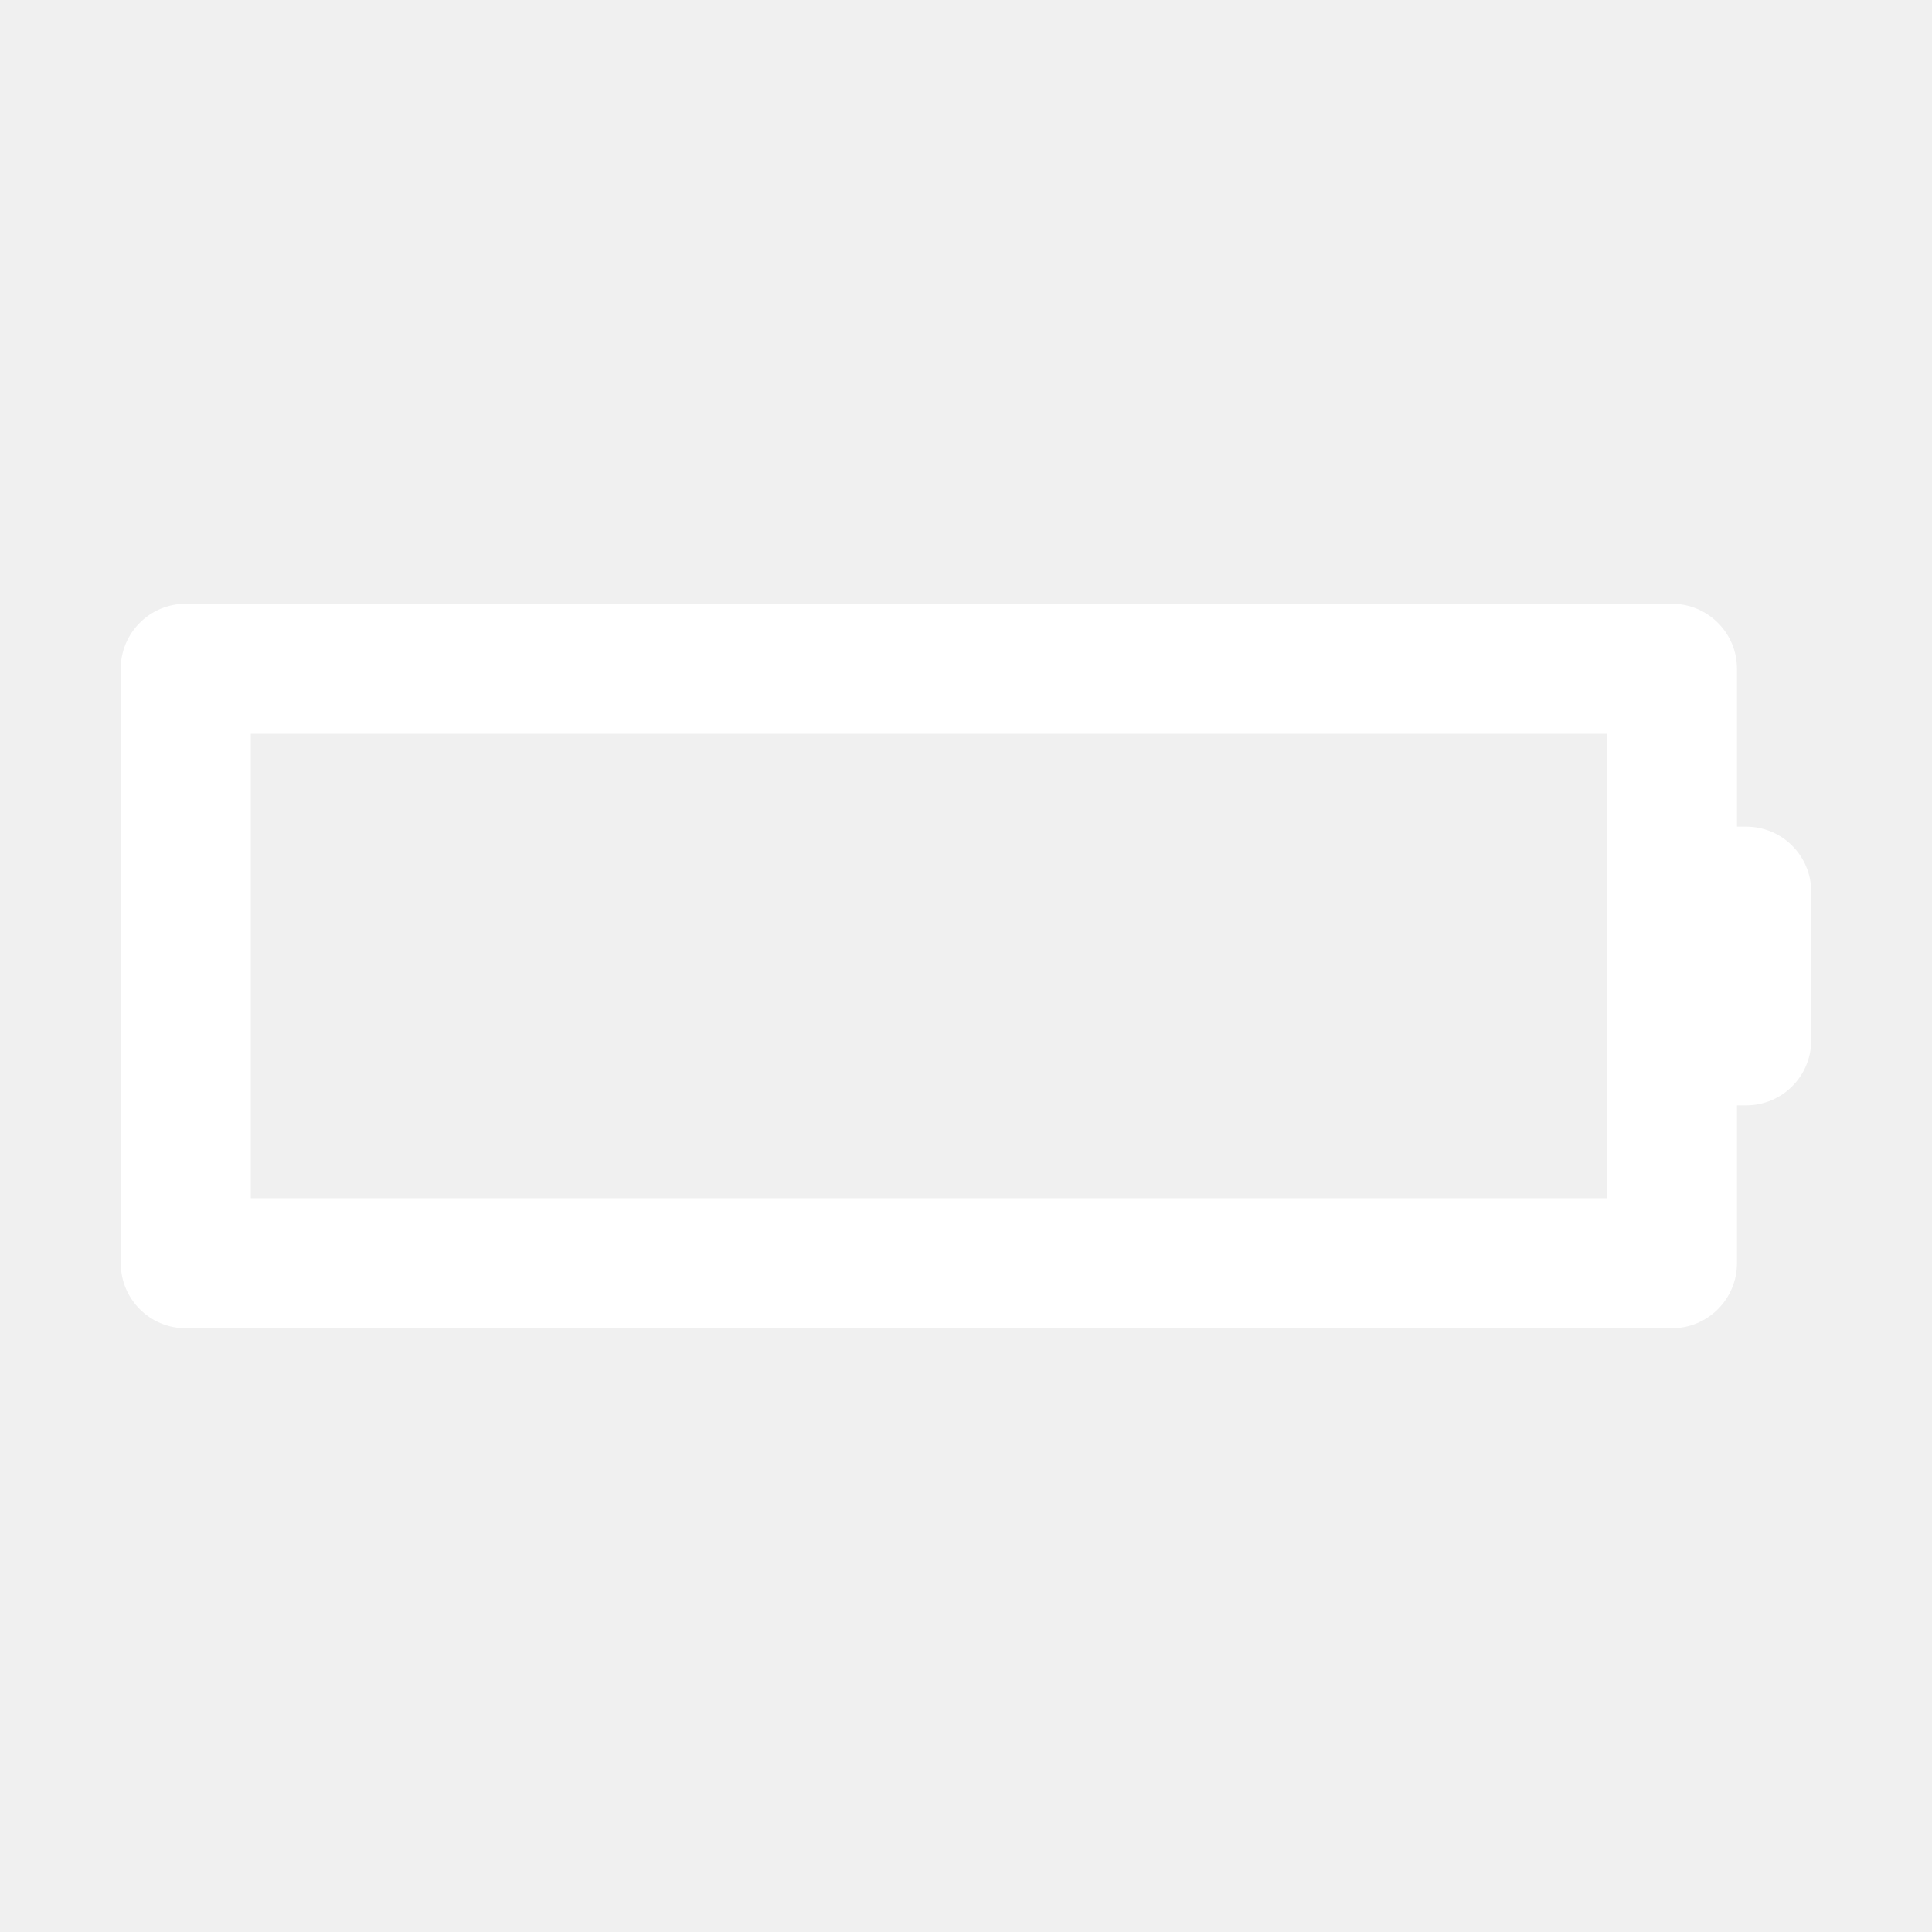
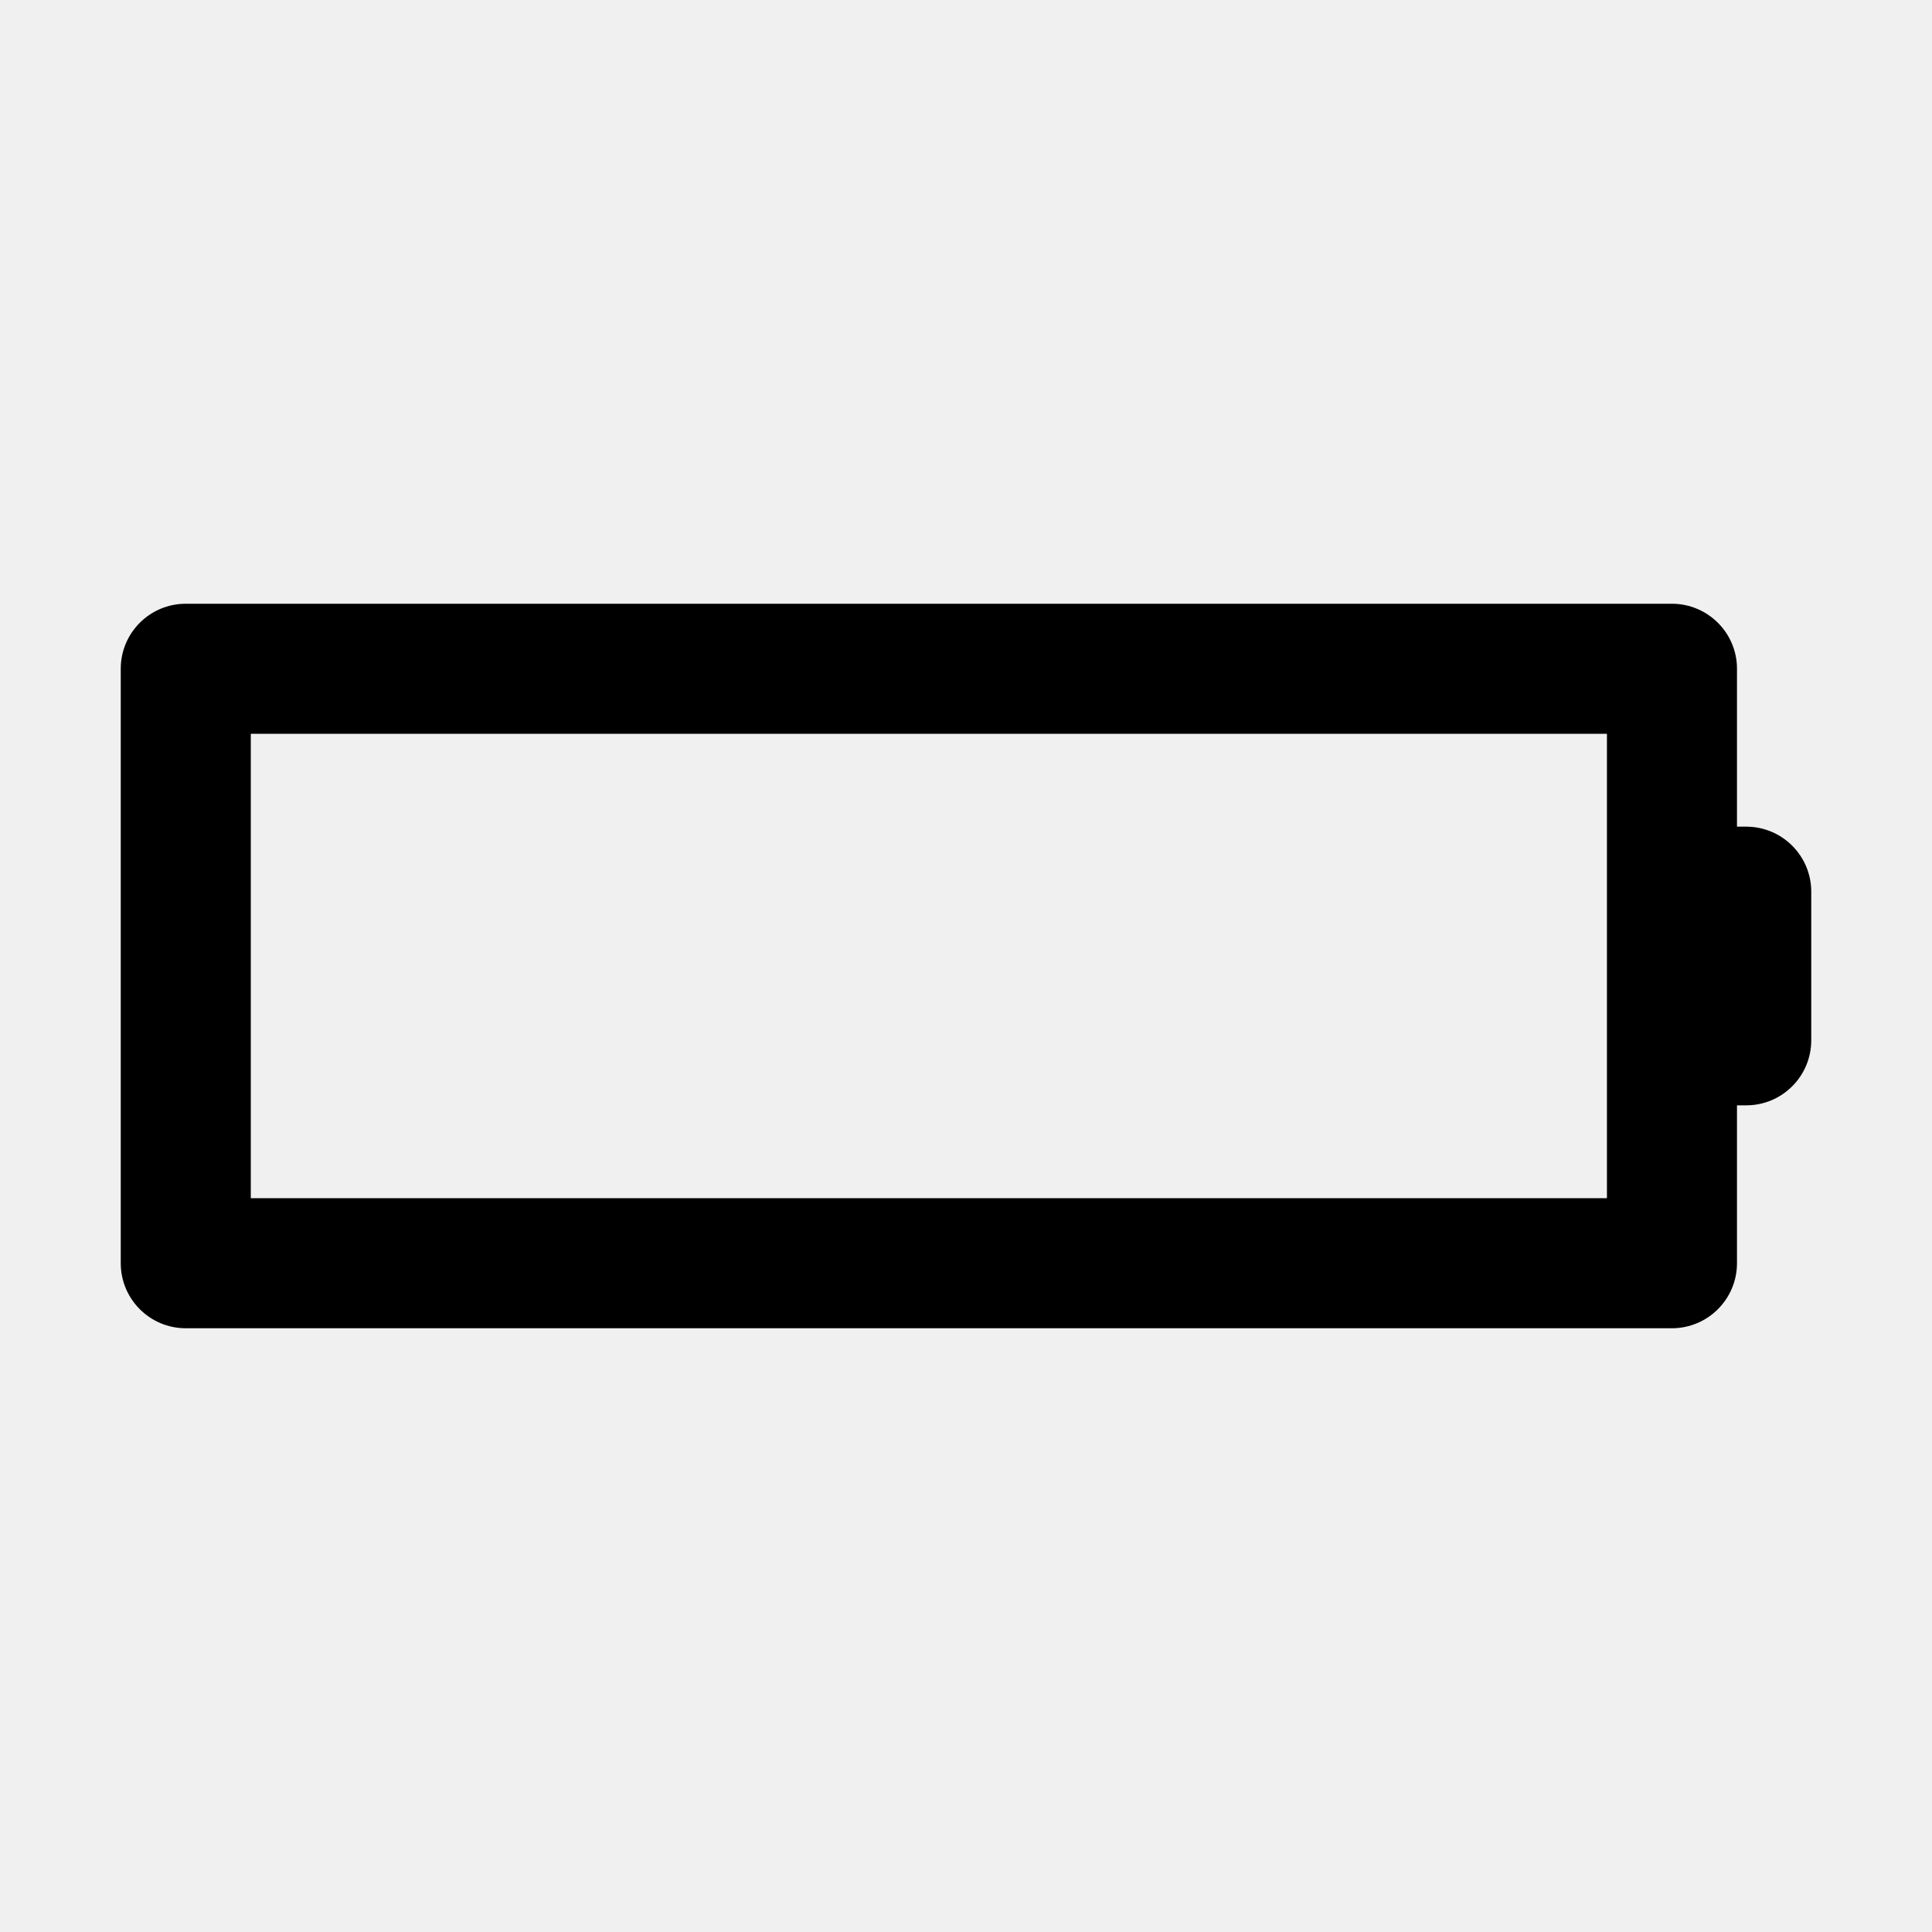
- <svg xmlns="http://www.w3.org/2000/svg" width="16" height="16" viewBox="0 0 16 16" fill="none">
-   <path fill-rule="evenodd" clip-rule="evenodd" d="M1 5.538C1 5.241 1.241 5 1.538 5H13.846C14.143 5 14.385 5.241 14.385 5.538V6.846H14.461C14.759 6.846 15 7.087 15 7.385V8.615C15 8.913 14.759 9.154 14.461 9.154H14.385V10.461C14.385 10.759 14.143 11 13.846 11H1.538C1.241 11 1 10.759 1 10.461V5.538ZM2.077 6.077V9.923H13.308V6.077H2.077Z" fill="white" />
+ <svg xmlns="http://www.w3.org/2000/svg" width="16" height="16" viewBox="0 0 16 16" fill="current">
+   <path fill-rule="evenodd" clip-rule="evenodd" d="M1 5.538C1 5.241 1.241 5 1.538 5H13.846C14.143 5 14.385 5.241 14.385 5.538V6.846H14.461C14.759 6.846 15 7.087 15 7.385V8.615C15 8.913 14.759 9.154 14.461 9.154H14.385V10.461C14.385 10.759 14.143 11 13.846 11H1.538C1.241 11 1 10.759 1 10.461V5.538ZM2.077 6.077V9.923H13.308V6.077H2.077Z" fill="current" />
</svg>
